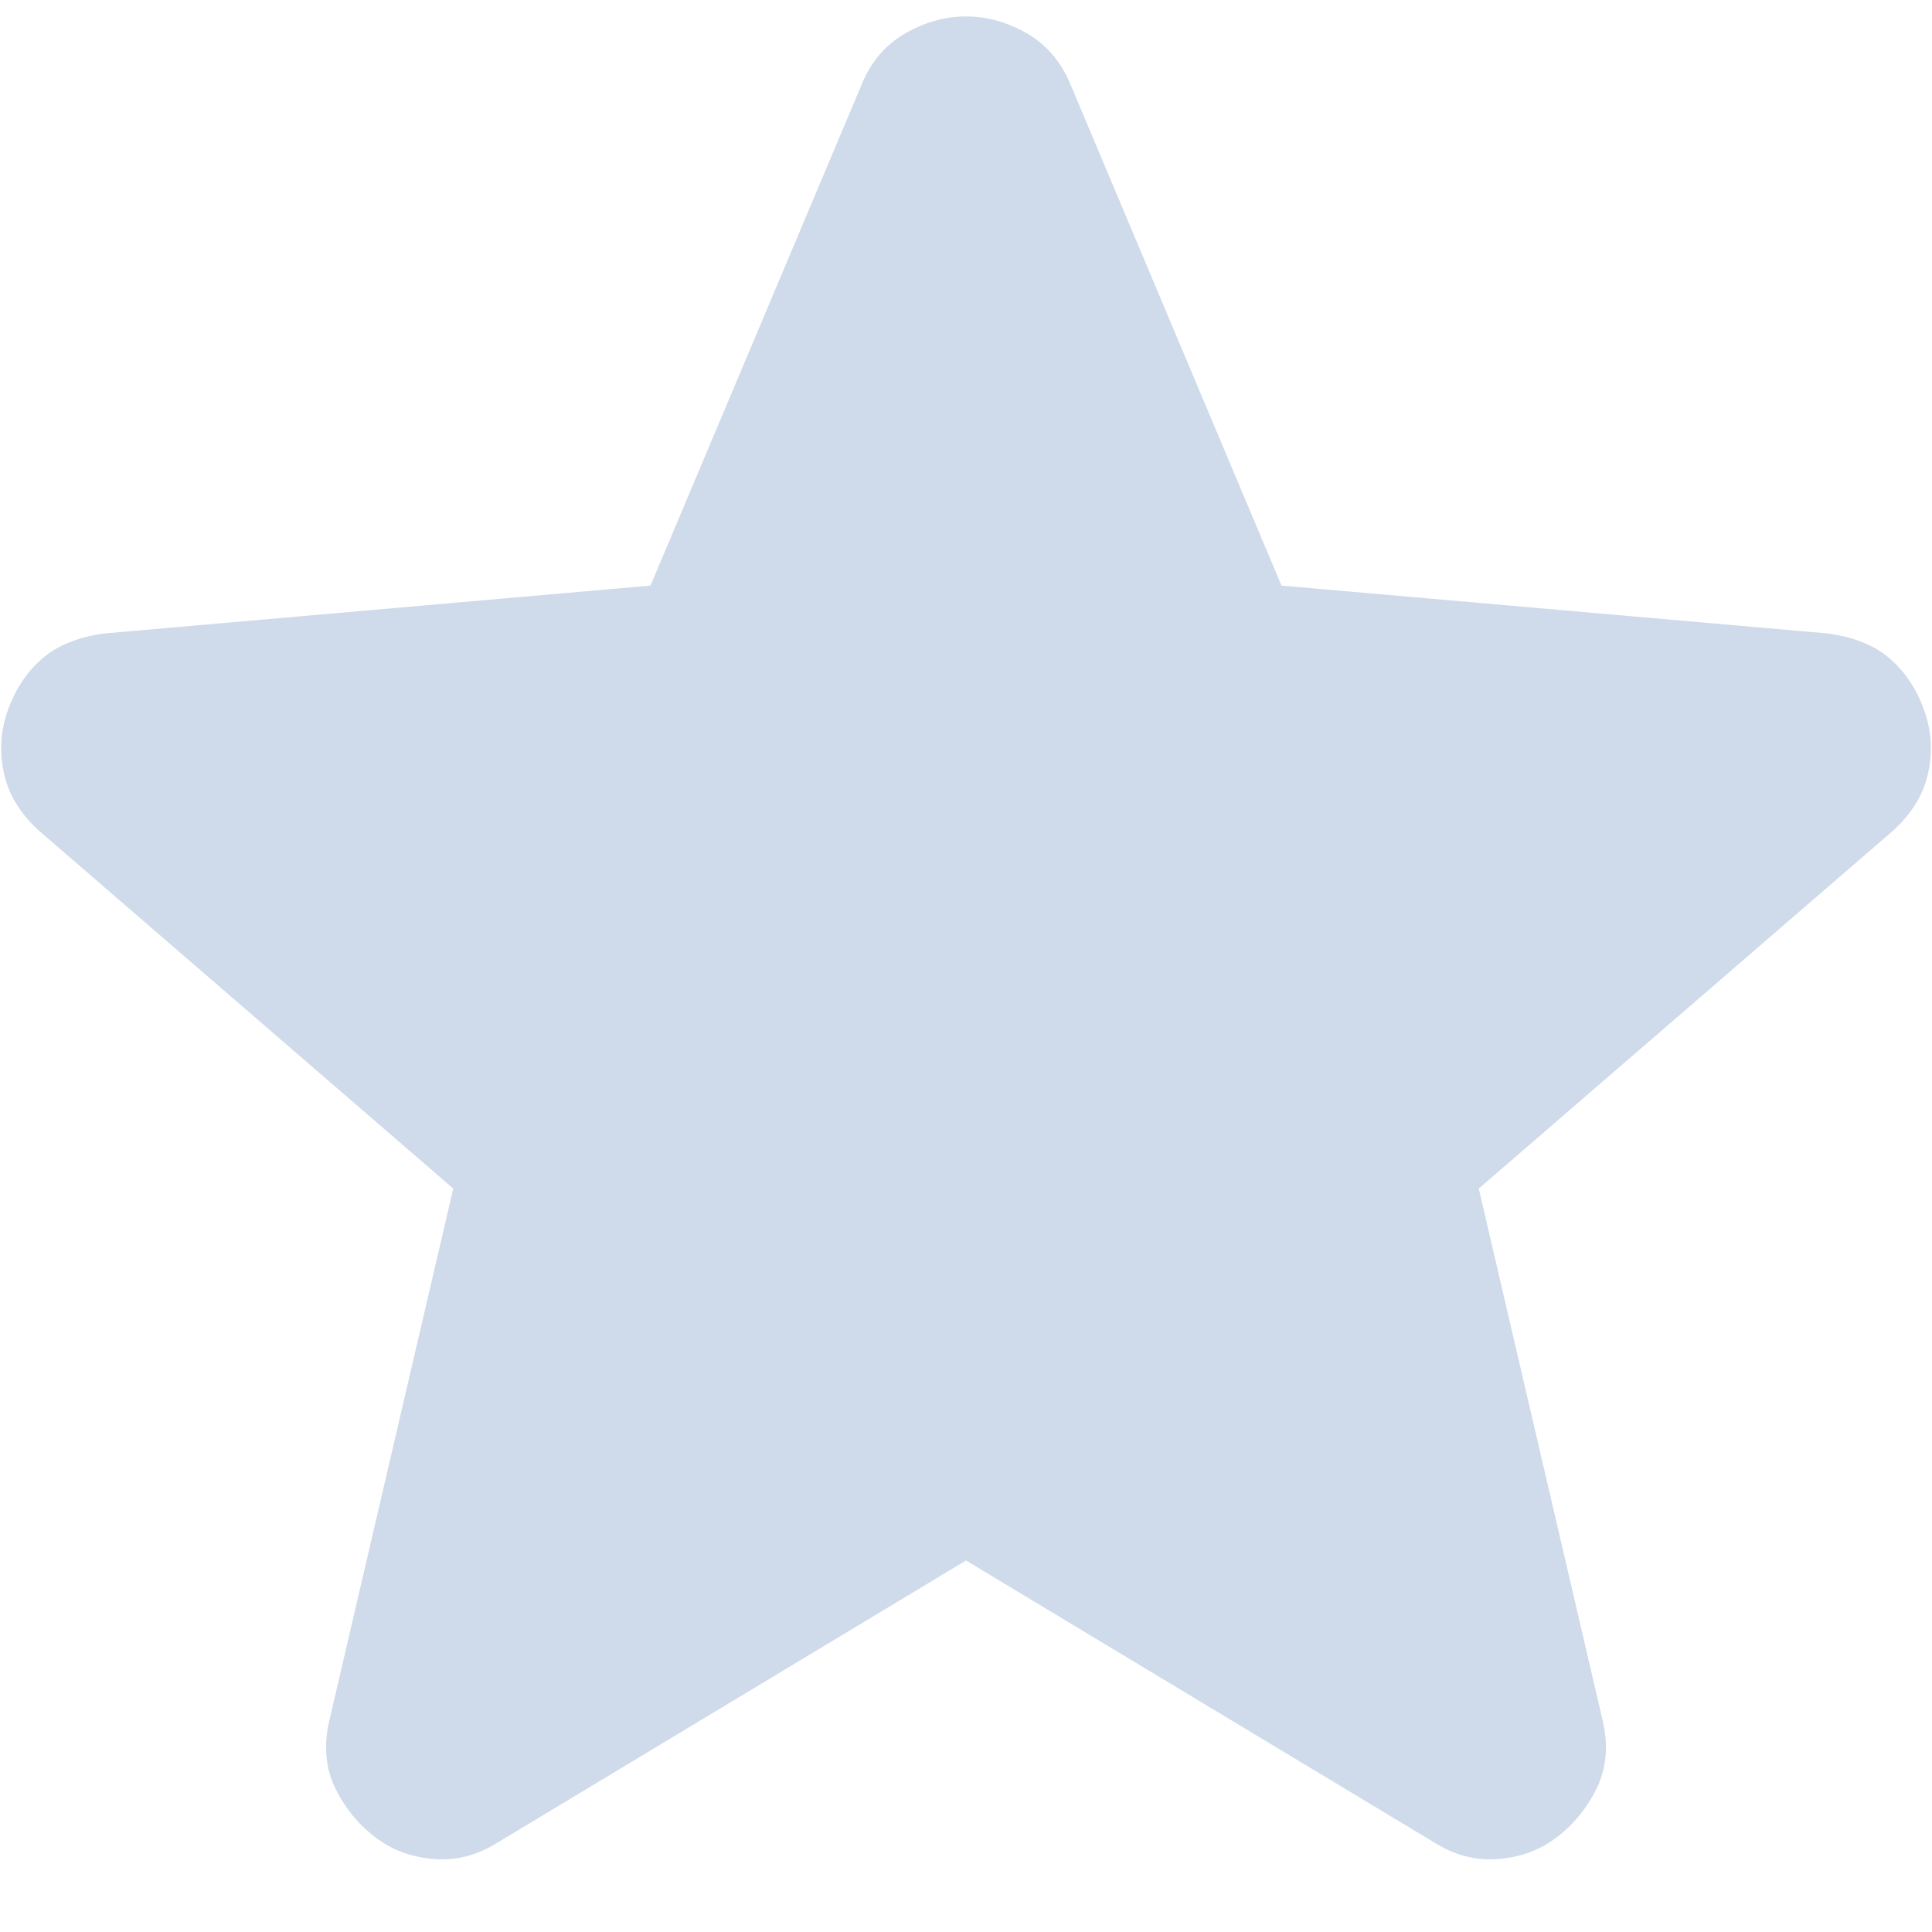
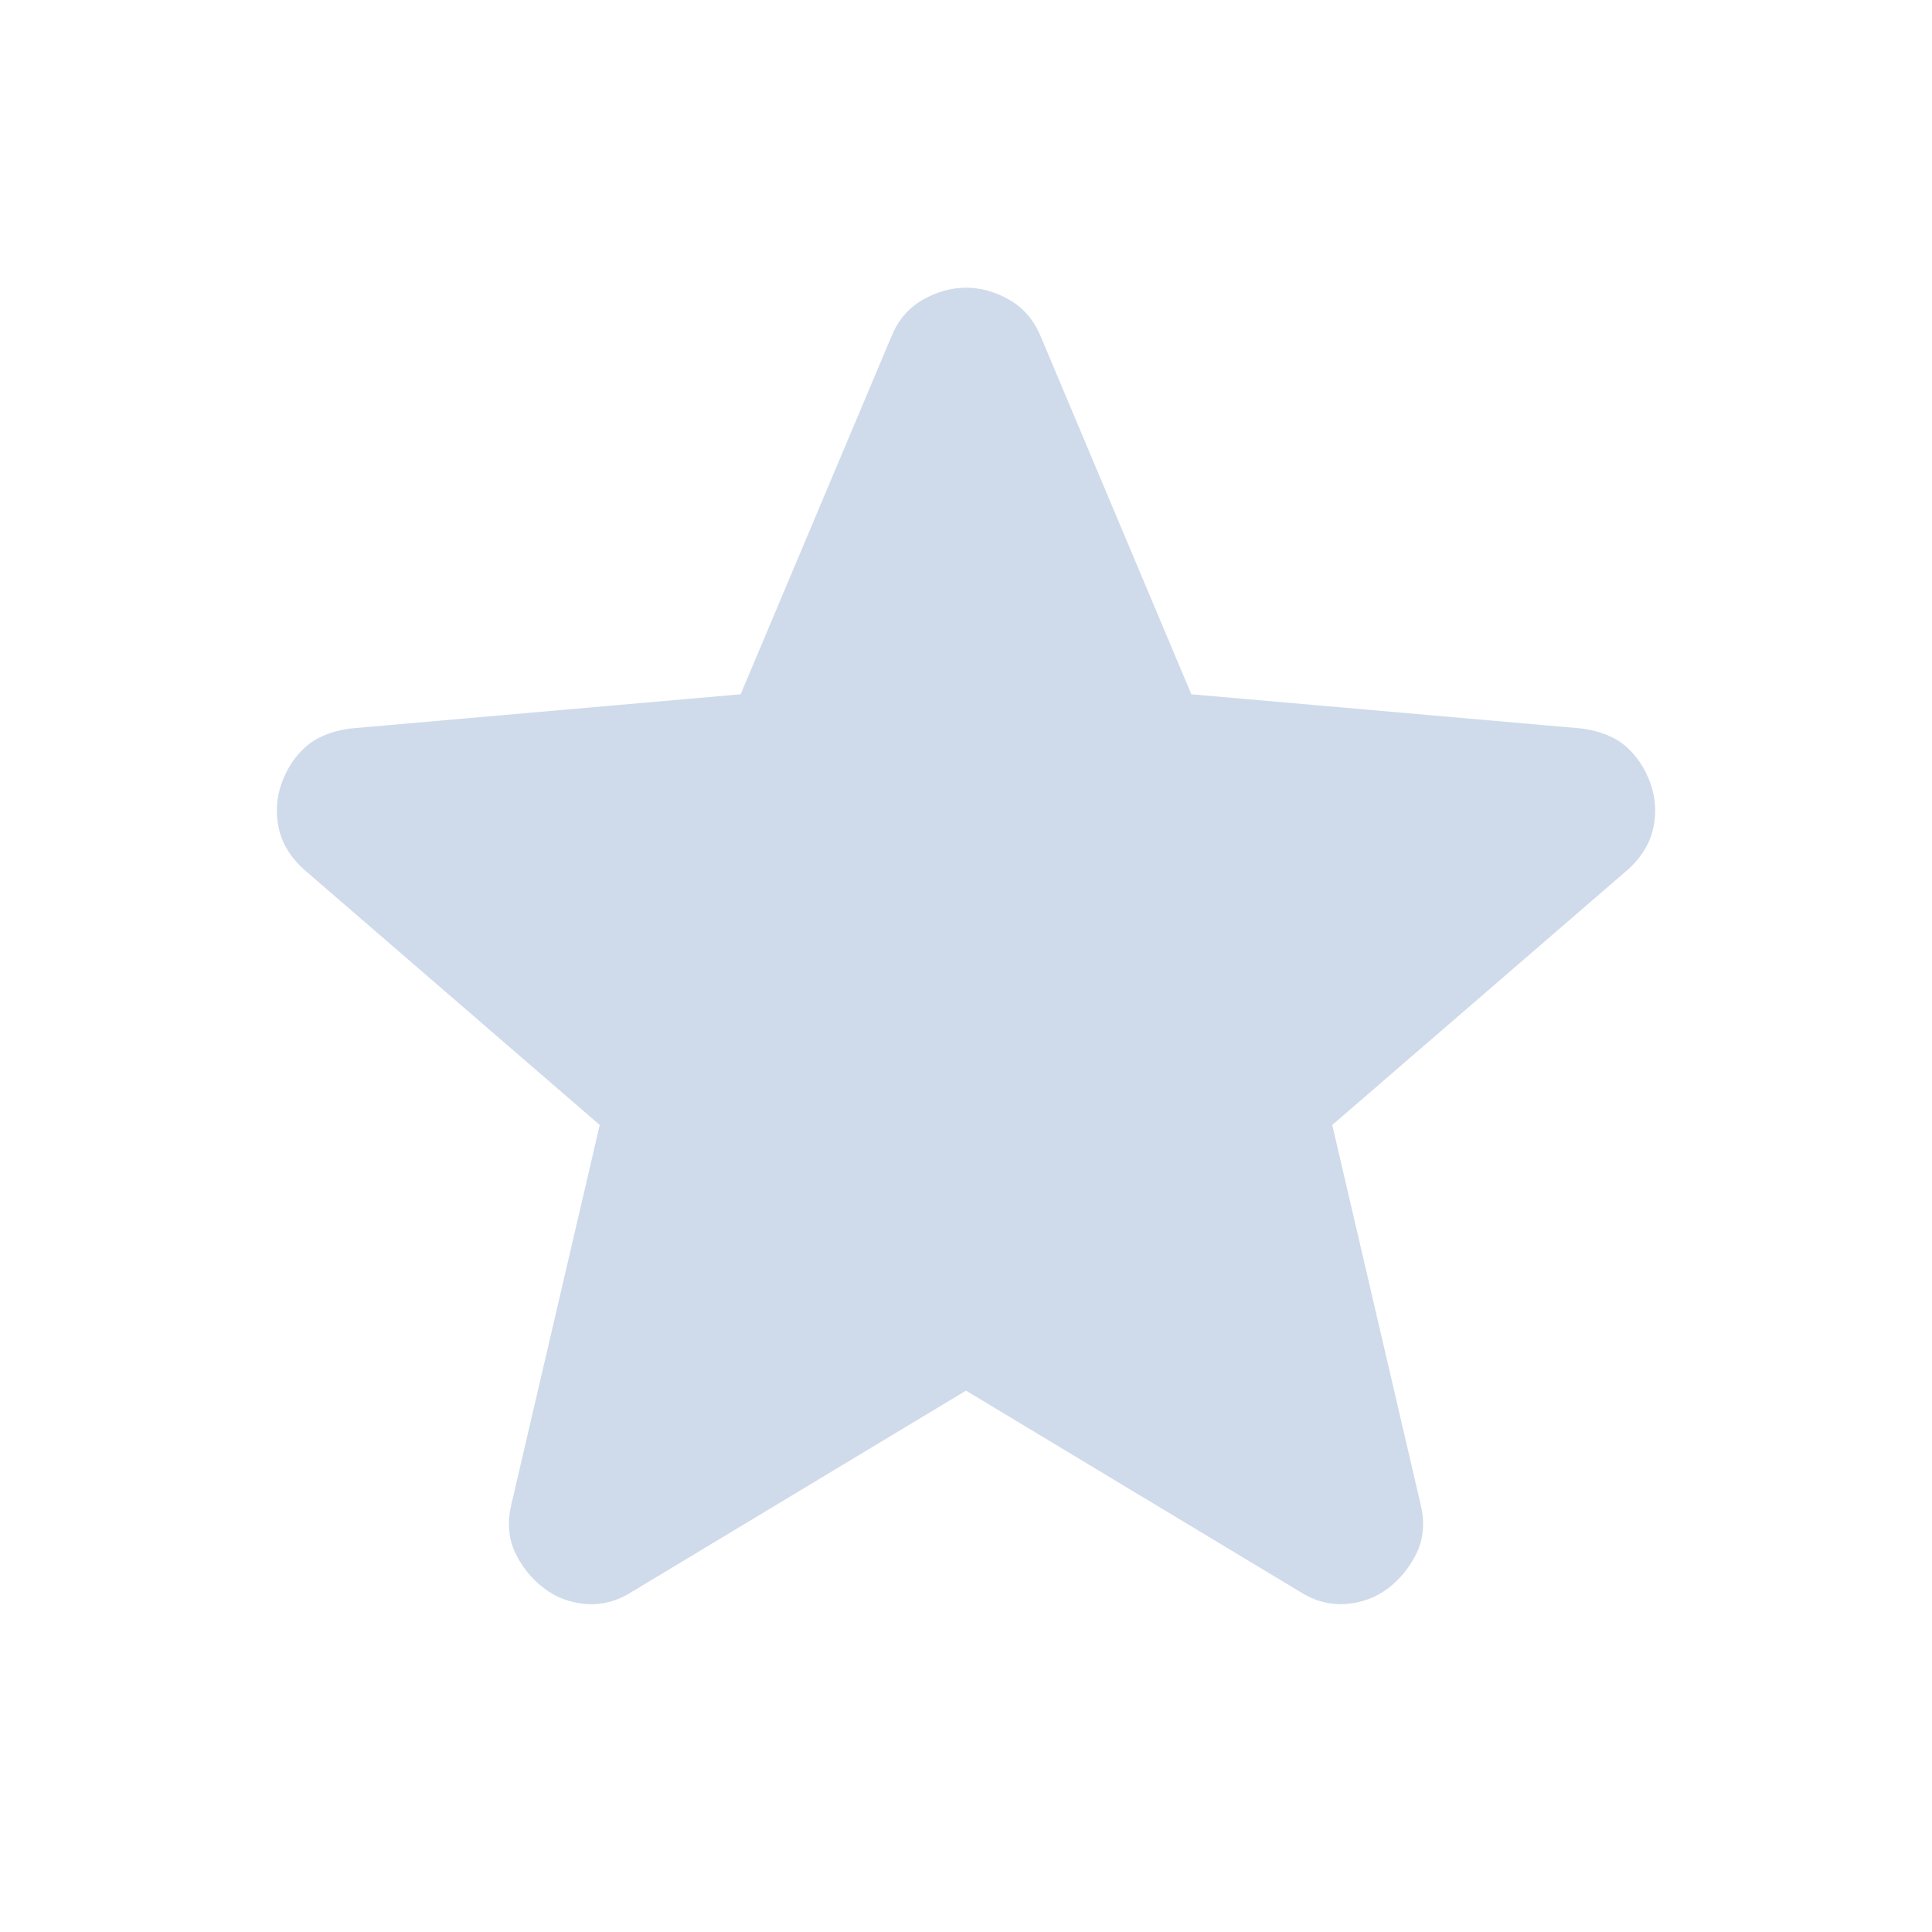
- <svg xmlns="http://www.w3.org/2000/svg" width="10" height="10" viewBox="0 0 10 10" fill="none">
-   <path d="M5 8.077L2.579 9.535C2.472 9.603 2.361 9.632 2.244 9.622C2.127 9.613 2.025 9.574 1.938 9.506C1.85 9.438 1.782 9.353 1.733 9.251C1.685 9.149 1.675 9.034 1.704 8.908L2.346 6.152L0.202 4.3C0.105 4.212 0.044 4.112 0.02 4.001C-0.004 3.889 0.003 3.779 0.042 3.672C0.081 3.566 0.139 3.478 0.217 3.41C0.295 3.342 0.401 3.298 0.538 3.279L3.367 3.031L4.461 0.435C4.509 0.318 4.584 0.231 4.687 0.172C4.789 0.114 4.893 0.085 5 0.085C5.107 0.085 5.212 0.114 5.314 0.172C5.416 0.231 5.491 0.318 5.54 0.435L6.633 3.031L9.463 3.279C9.599 3.298 9.706 3.342 9.783 3.41C9.861 3.478 9.92 3.566 9.958 3.672C9.997 3.779 10.005 3.889 9.98 4.001C9.956 4.112 9.895 4.212 9.798 4.3L7.654 6.152L8.296 8.908C8.325 9.034 8.315 9.149 8.267 9.251C8.218 9.353 8.15 9.438 8.063 9.506C7.975 9.574 7.873 9.613 7.756 9.622C7.64 9.632 7.528 9.603 7.421 9.535L5 8.077Z" fill="#CFDBEA" />
+ <svg xmlns="http://www.w3.org/2000/svg" width="14" height="14" viewBox="0 0 14 14" fill="none">
+   <path d="M7 10.077L4.579 11.535C4.472 11.603 4.361 11.632 4.244 11.623C4.127 11.613 4.025 11.574 3.938 11.506C3.85 11.438 3.782 11.353 3.733 11.251C3.685 11.149 3.675 11.034 3.704 10.908L4.346 8.152L2.202 6.3C2.105 6.212 2.044 6.112 2.02 6.001C1.996 5.889 2.003 5.779 2.042 5.672C2.081 5.566 2.139 5.478 2.217 5.41C2.295 5.342 2.401 5.298 2.538 5.279L5.367 5.031L6.461 2.435C6.509 2.318 6.584 2.231 6.687 2.172C6.789 2.114 6.893 2.085 7 2.085C7.107 2.085 7.212 2.114 7.314 2.172C7.416 2.231 7.491 2.318 7.54 2.435L8.633 5.031L11.463 5.279C11.599 5.298 11.706 5.342 11.783 5.41C11.861 5.478 11.919 5.566 11.958 5.672C11.997 5.779 12.005 5.889 11.98 6.001C11.956 6.112 11.895 6.212 11.798 6.3L9.654 8.152L10.296 10.908C10.325 11.034 10.315 11.149 10.267 11.251C10.218 11.353 10.15 11.438 10.063 11.506C9.975 11.574 9.873 11.613 9.756 11.623C9.64 11.632 9.528 11.603 9.421 11.535L7 10.077Z" fill="#CFDBEA" />
</svg>
